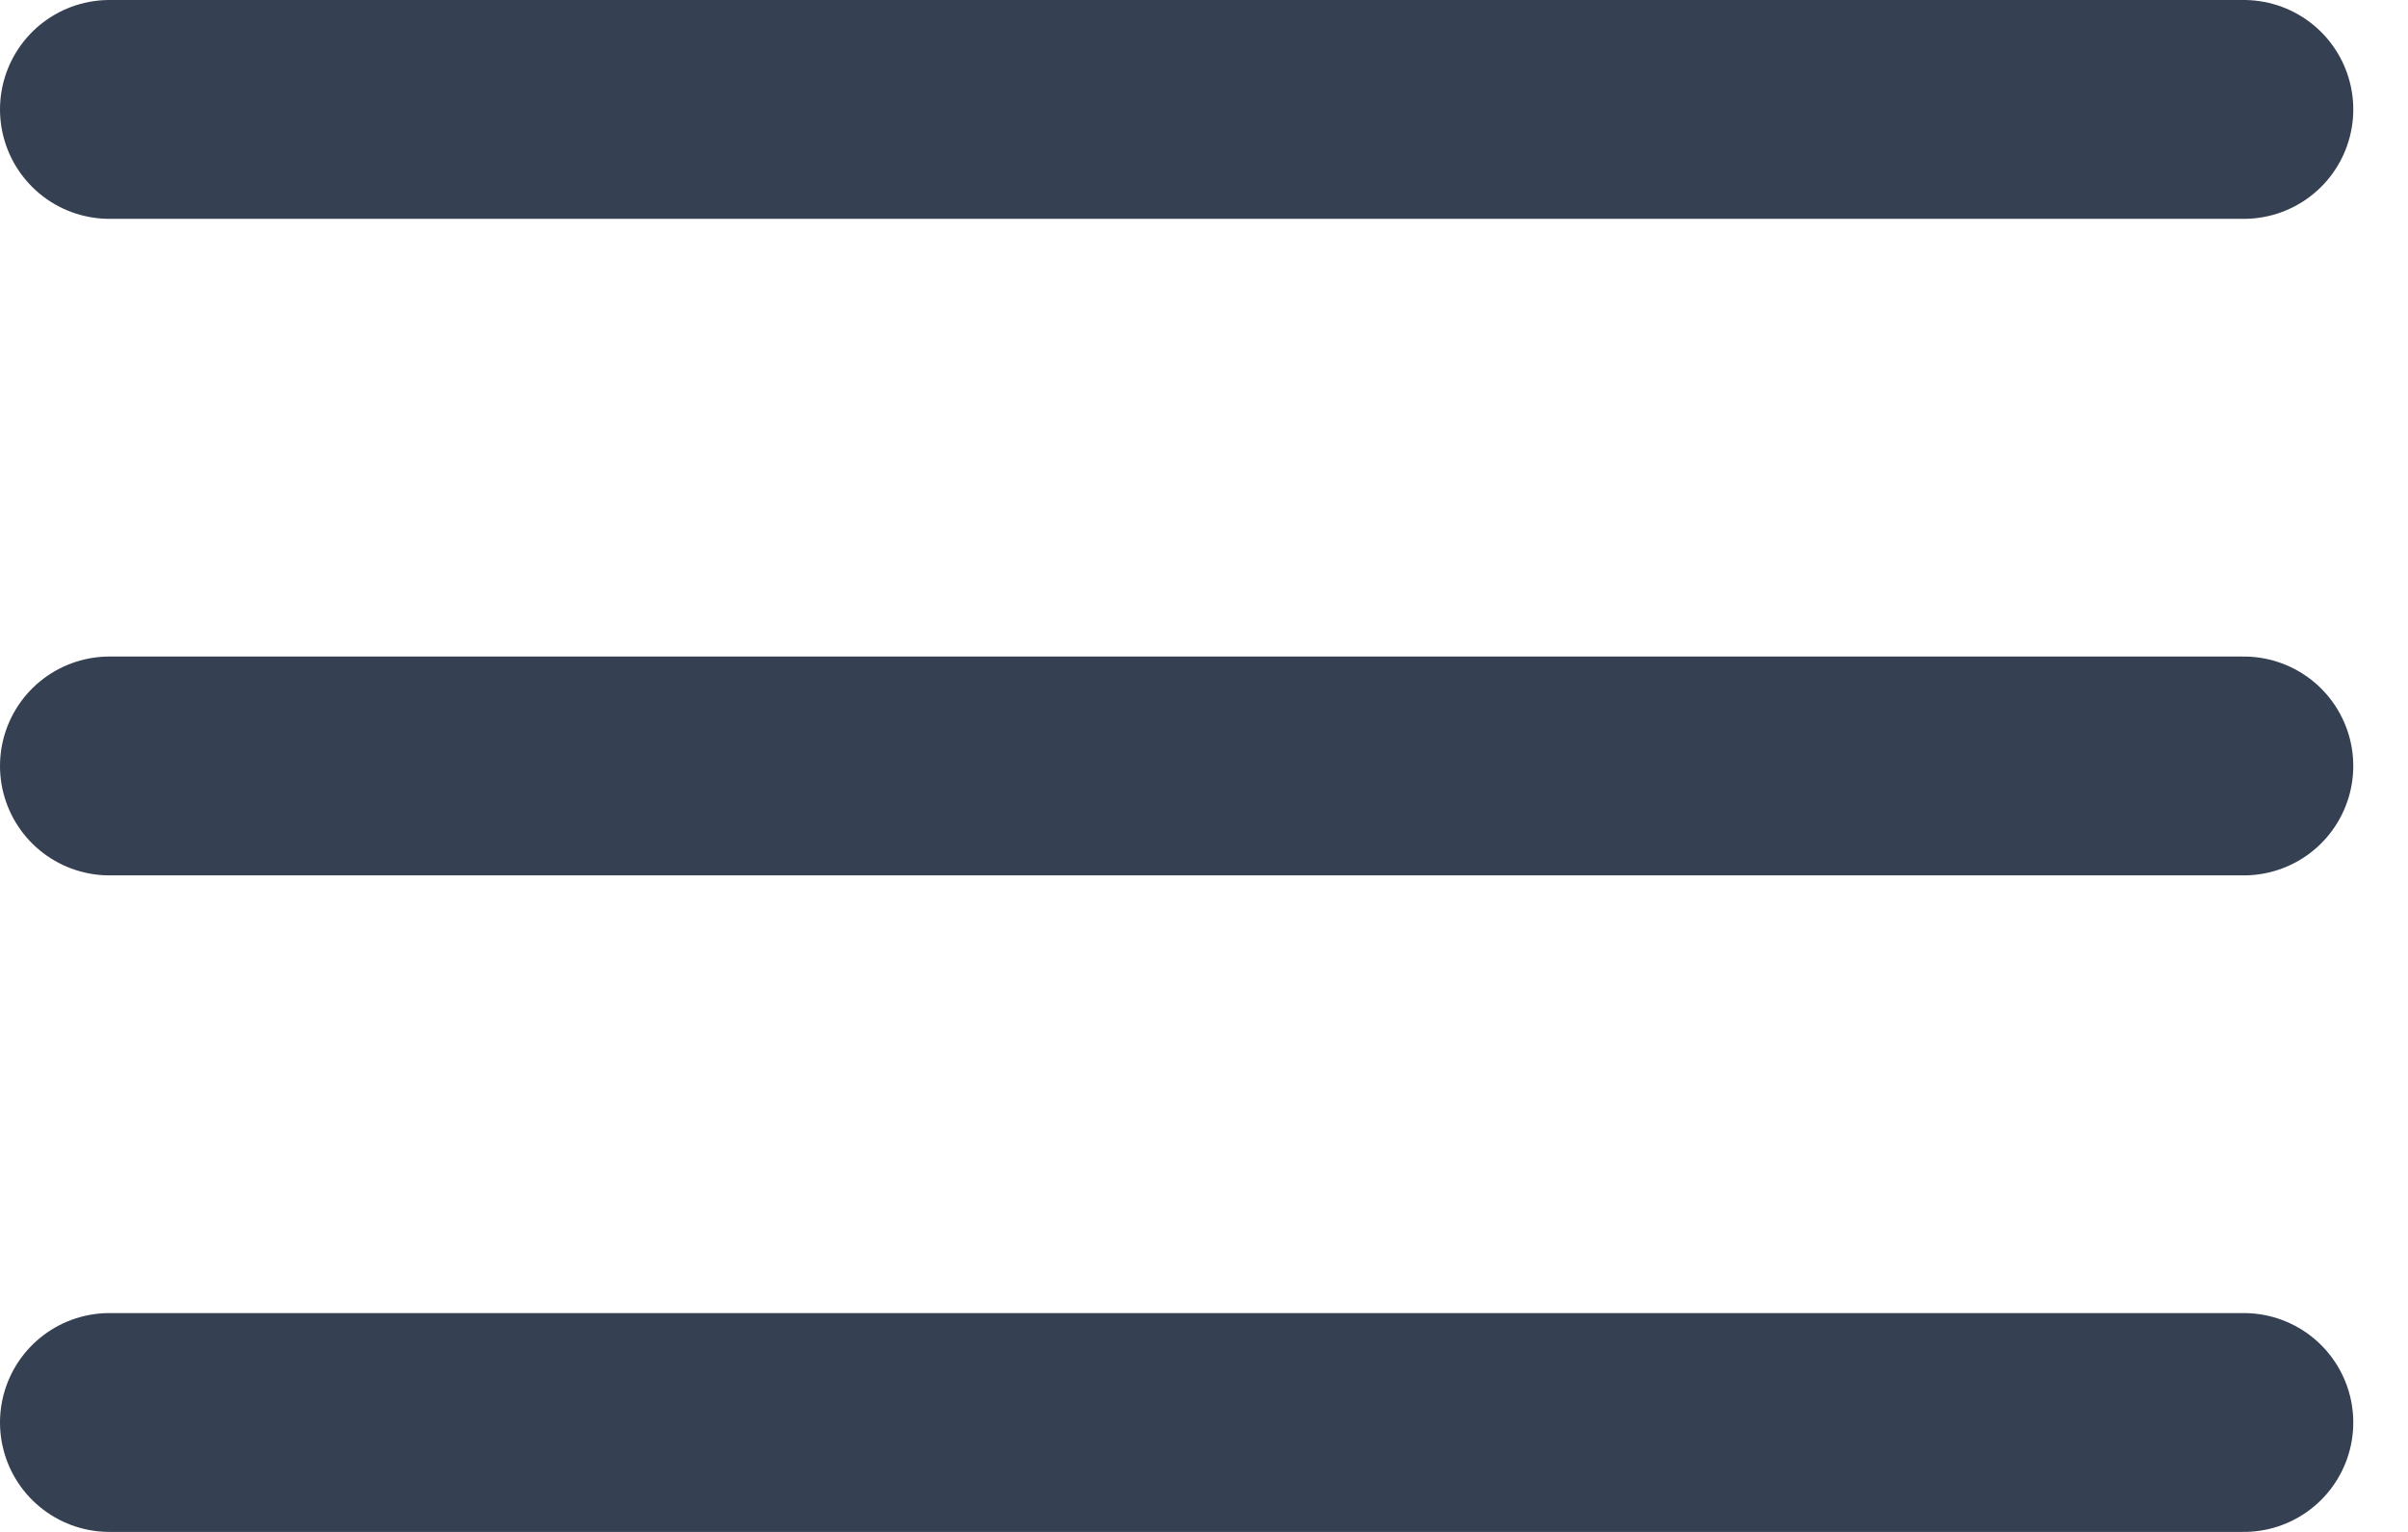
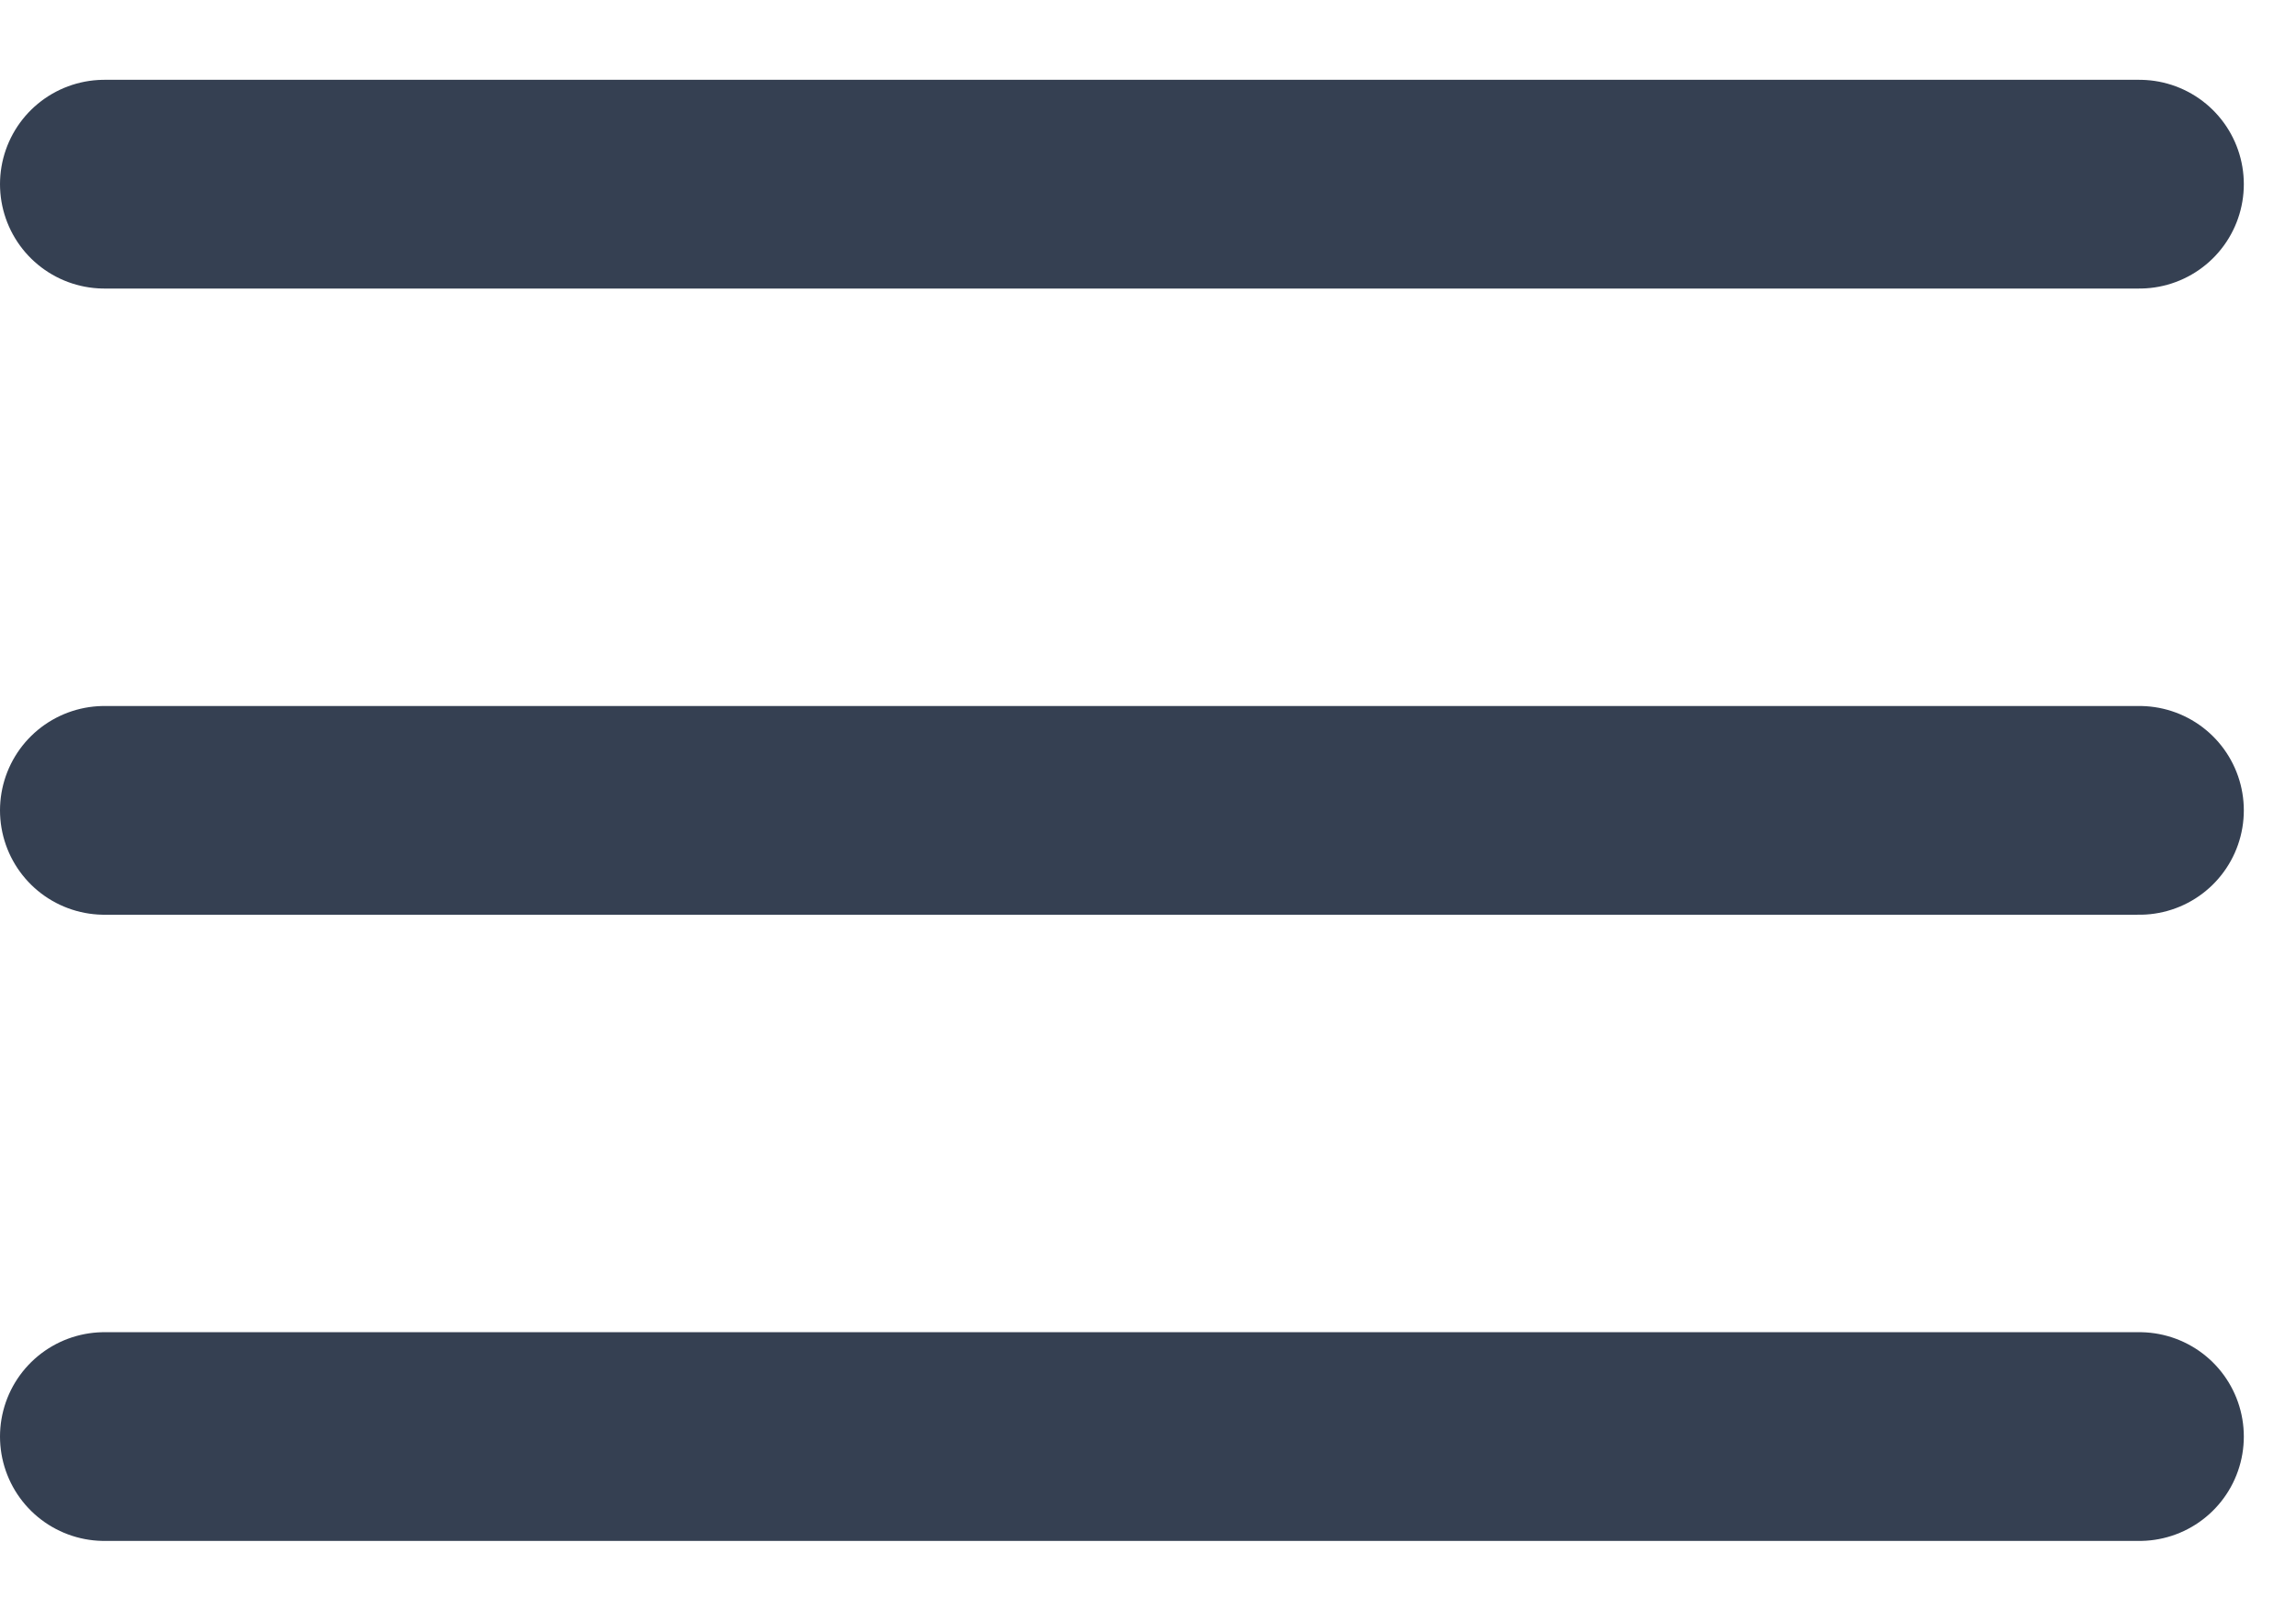
- <svg xmlns="http://www.w3.org/2000/svg" width="22" height="14" viewBox="0 0 22 14" fill="none">
+ <svg xmlns="http://www.w3.org/2000/svg" width="34" height="24" viewBox="0 0 22 14" fill="none">
  <path d="M1 13H20.5M1 7H20.5M1 1H20.5" stroke="#354052" stroke-width="2" stroke-linecap="round" stroke-linejoin="round" />
</svg>
